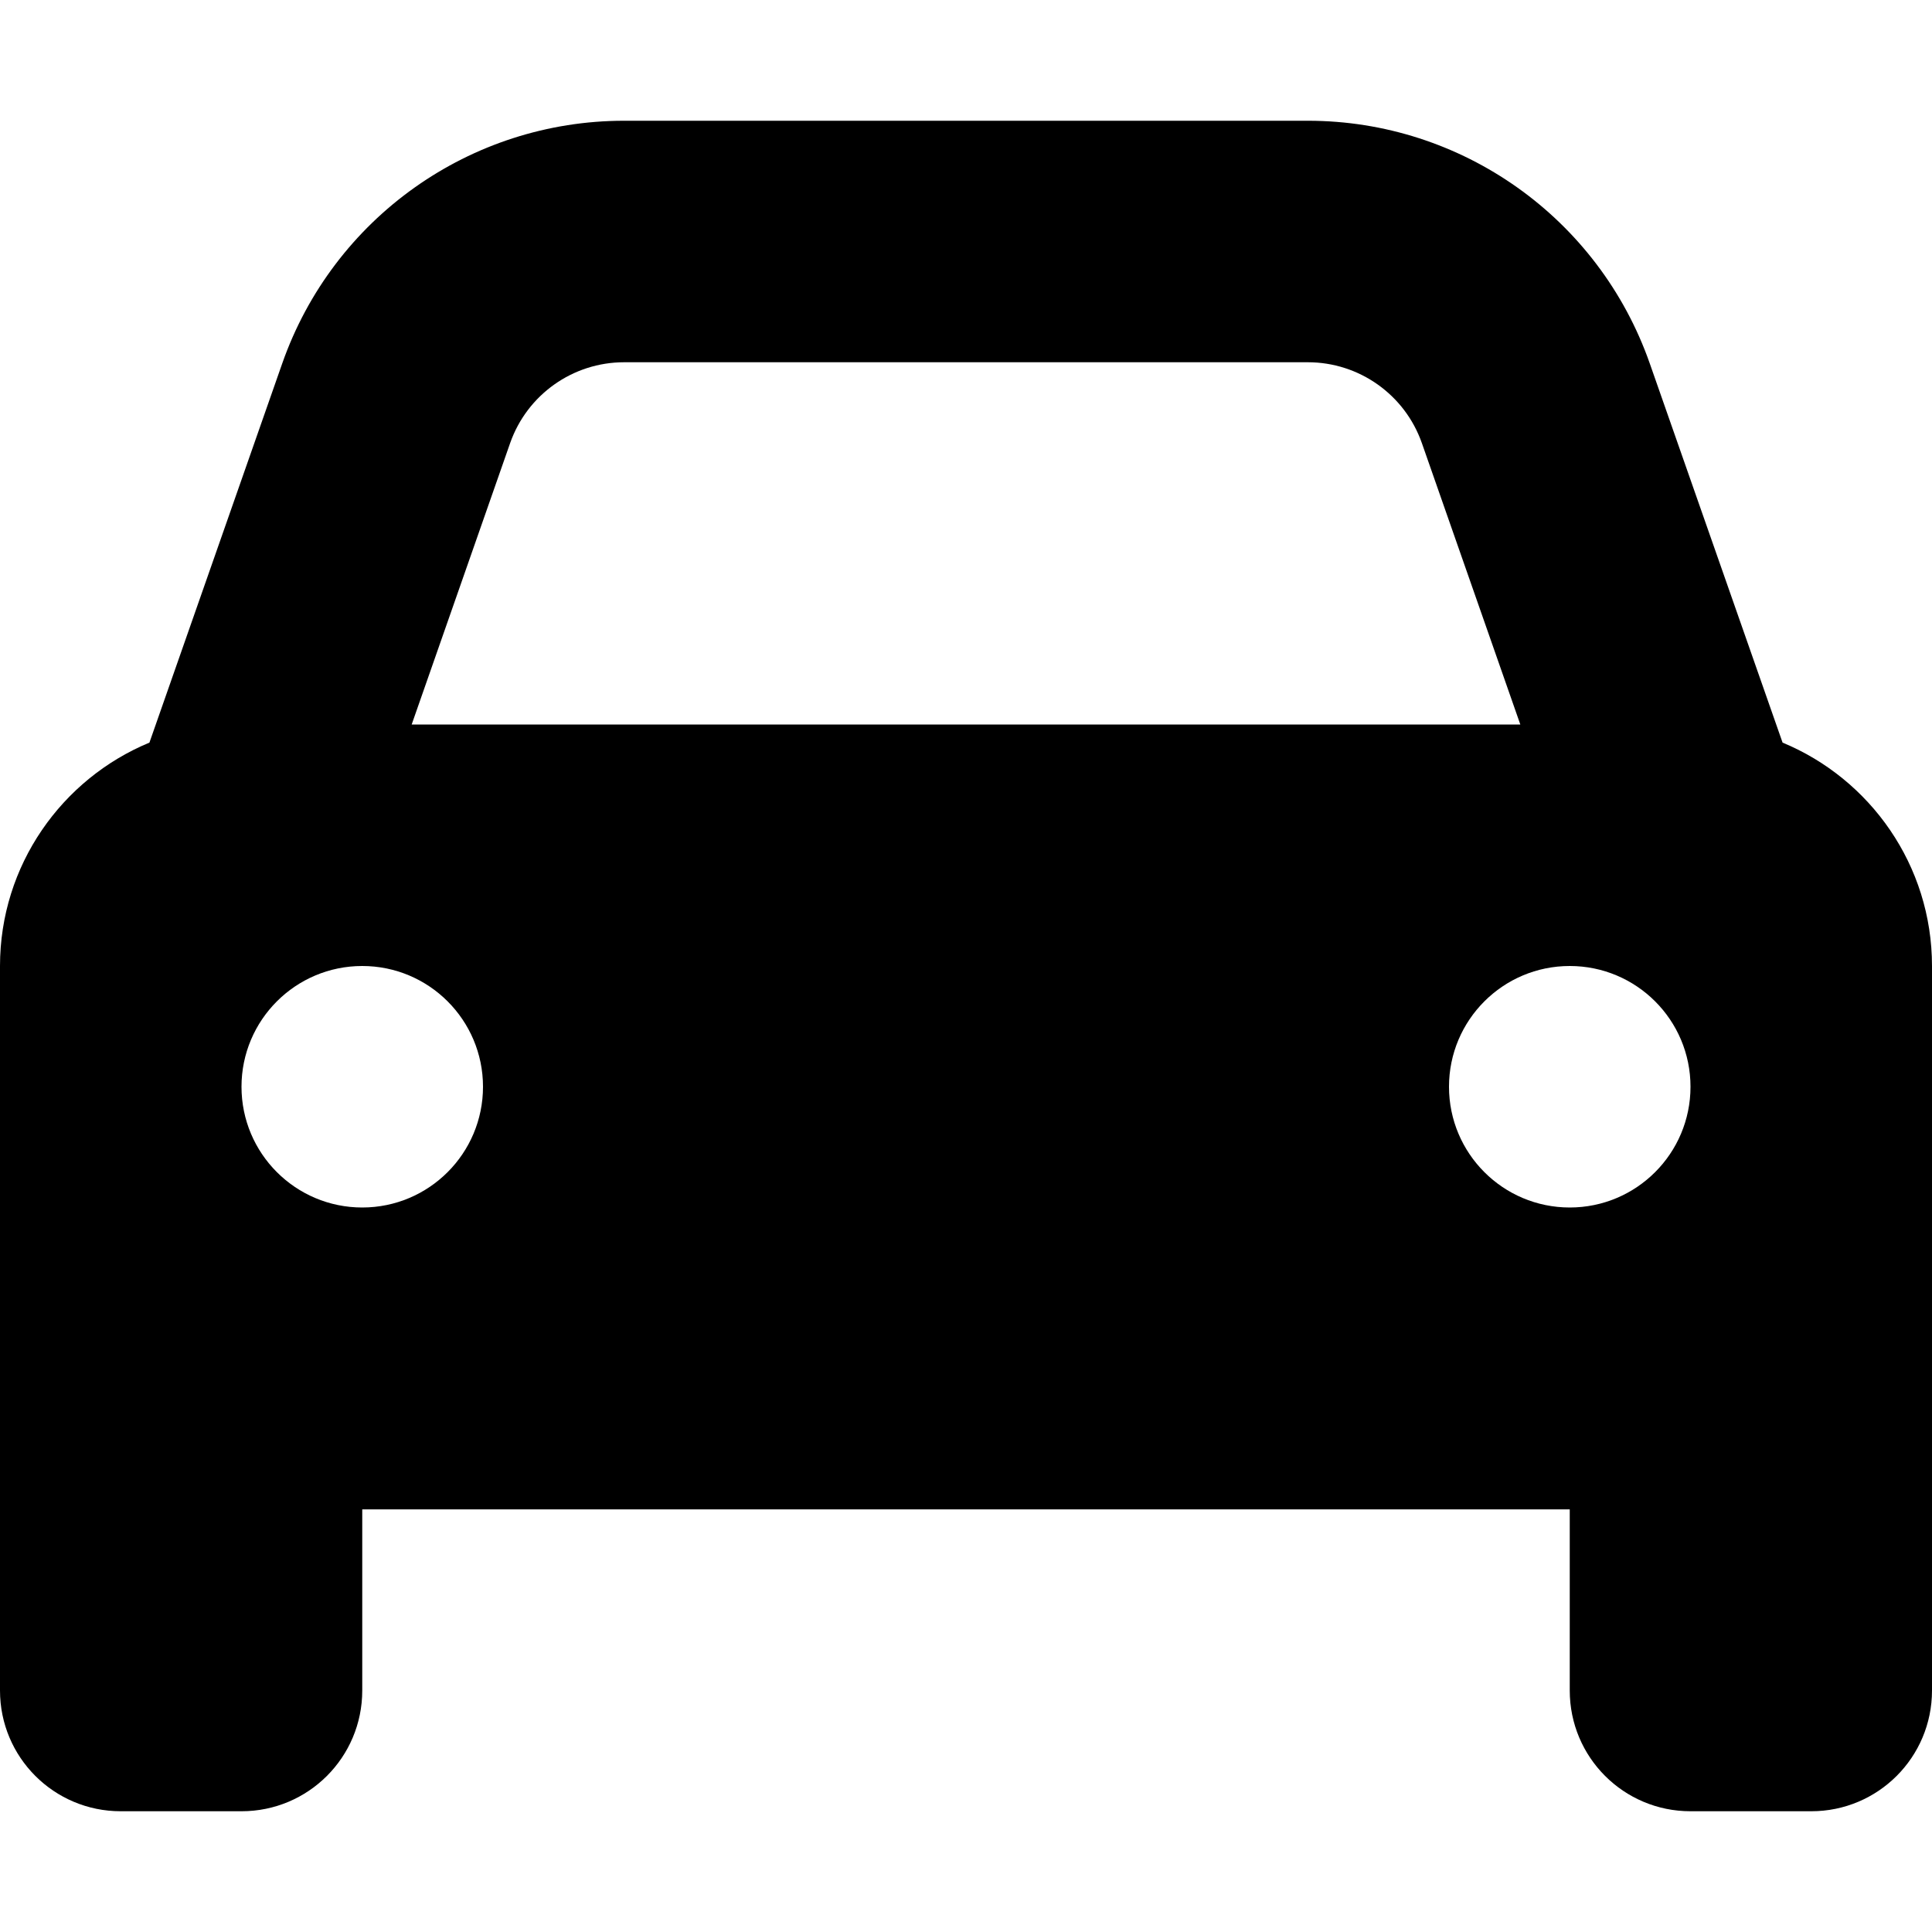
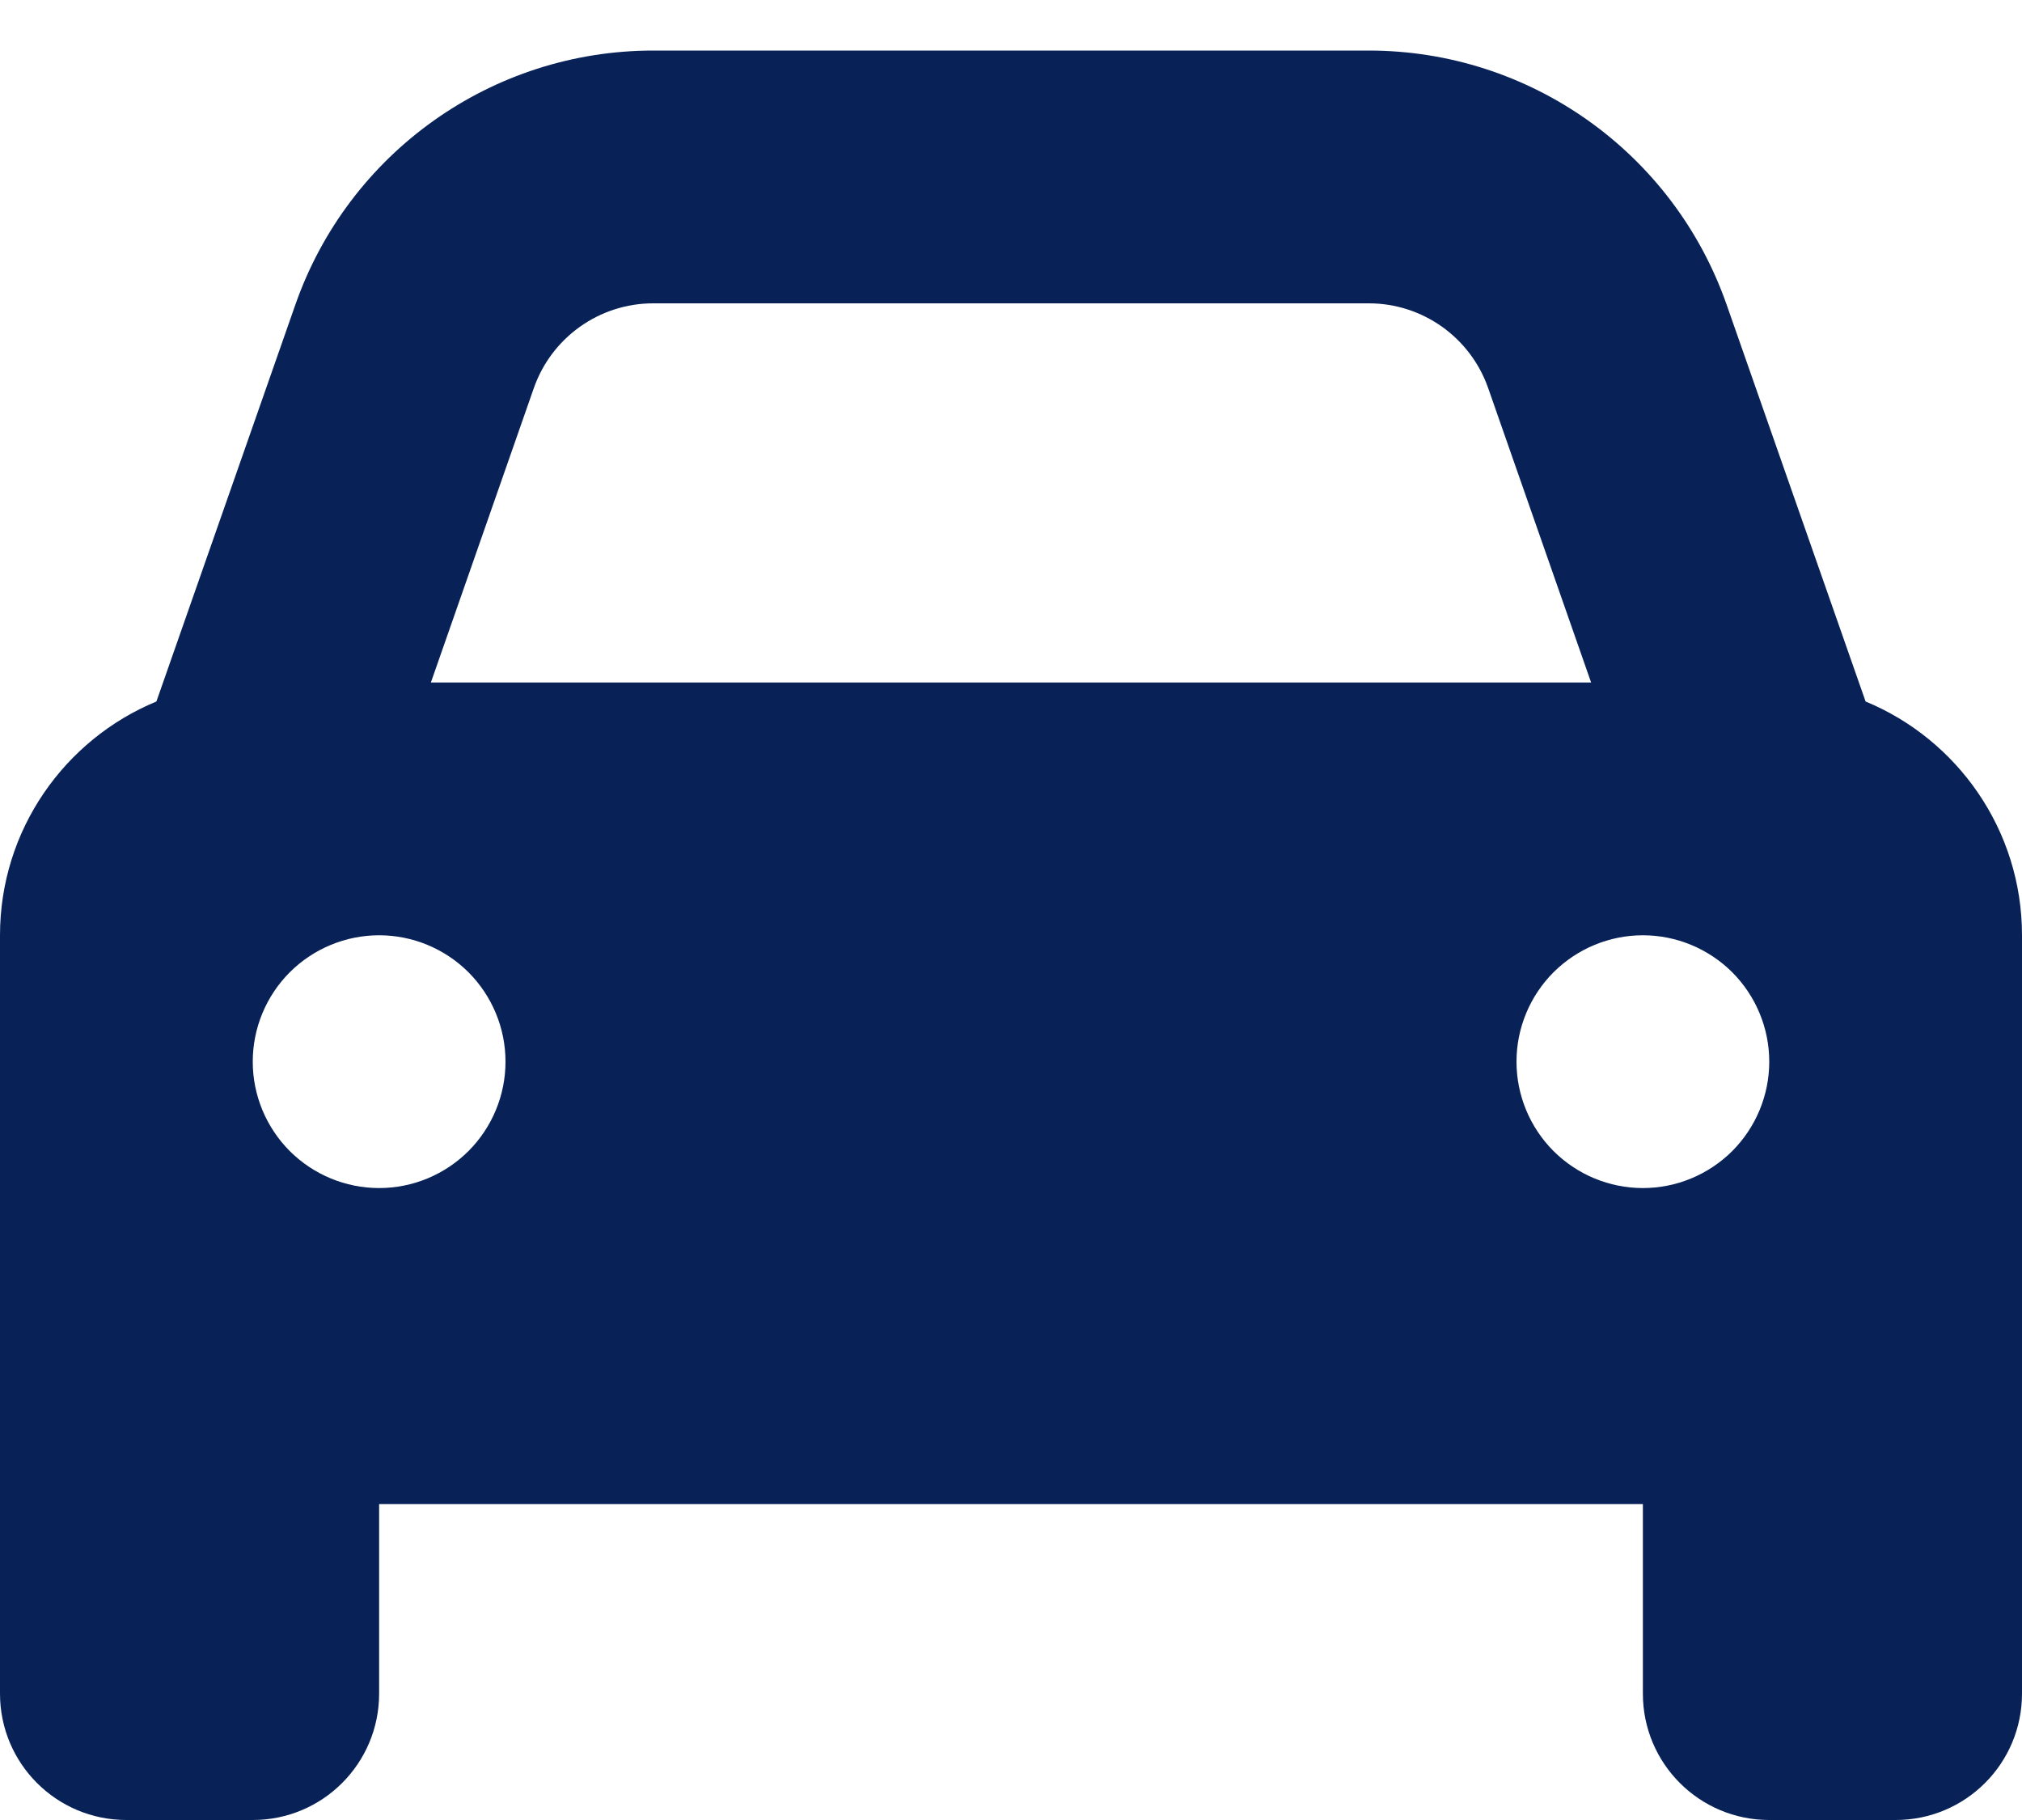
- <svg xmlns="http://www.w3.org/2000/svg" viewBox="0 0 512 512">
-   <path d="M135.2 117.4L109.1 192H402.9l-26.1-74.6C372.3 104.6 360.2 96 346.6 96H165.4c-13.6 0-25.7 8.6-30.2 21.4zM39.6 196.8L74.8 96.3C88.3 57.8 124.6 32 165.4 32H346.6c40.8 0 77.1 25.8 90.6 64.3l35.2 100.5c23.2 9.6 39.6 32.5 39.6 59.2V400v48c0 17.7-14.3 32-32 32H448c-17.7 0-32-14.3-32-32V400H96v48c0 17.7-14.3 32-32 32H32c-17.7 0-32-14.3-32-32V400 256c0-26.7 16.4-49.6 39.6-59.2zM128 288a32 32 0 1 0 -64 0 32 32 0 1 0 64 0zm288 32a32 32 0 1 0 0-64 32 32 0 1 0 0 64z" />
+ <svg xmlns="http://www.w3.org/2000/svg" width="20" height="18" viewBox="0 0 20 18" fill="none">
+   <path d="M5.281 3.836L4.262 6.75H15.738L14.719 3.836C14.543 3.336 14.07 3 13.539 3H6.461C5.93 3 5.457 3.336 5.281 3.836ZM1.547 6.938L2.922 3.012C3.449 1.508 4.867 0.5 6.461 0.5H13.539C15.133 0.5 16.551 1.508 17.078 3.012L18.453 6.938C19.359 7.312 20 8.207 20 9.25V14.875V16.75C20 17.441 19.441 18 18.75 18H17.5C16.809 18 16.25 17.441 16.25 16.75V14.875H3.75V16.75C3.75 17.441 3.191 18 2.5 18H1.25C0.559 18 0 17.441 0 16.75V14.875V9.25C0 8.207 0.641 7.312 1.547 6.938ZM5 10.5C5 10.168 4.868 9.851 4.634 9.616C4.399 9.382 4.082 9.25 3.75 9.25C3.418 9.25 3.101 9.382 2.866 9.616C2.632 9.851 2.5 10.168 2.5 10.5C2.5 10.832 2.632 11.149 2.866 11.384C3.101 11.618 3.418 11.75 3.75 11.75C4.082 11.75 4.399 11.618 4.634 11.384C4.868 11.149 5 10.832 5 10.5ZM16.25 11.75C16.581 11.75 16.899 11.618 17.134 11.384C17.368 11.149 17.5 10.832 17.5 10.5C17.5 10.168 17.368 9.851 17.134 9.616C16.899 9.382 16.581 9.25 16.25 9.25C15.918 9.25 15.601 9.382 15.366 9.616C15.132 9.851 15 10.168 15 10.5C15 10.832 15.132 11.149 15.366 11.384C15.601 11.618 15.918 11.75 16.25 11.75Z" fill="#082258" />
</svg>
